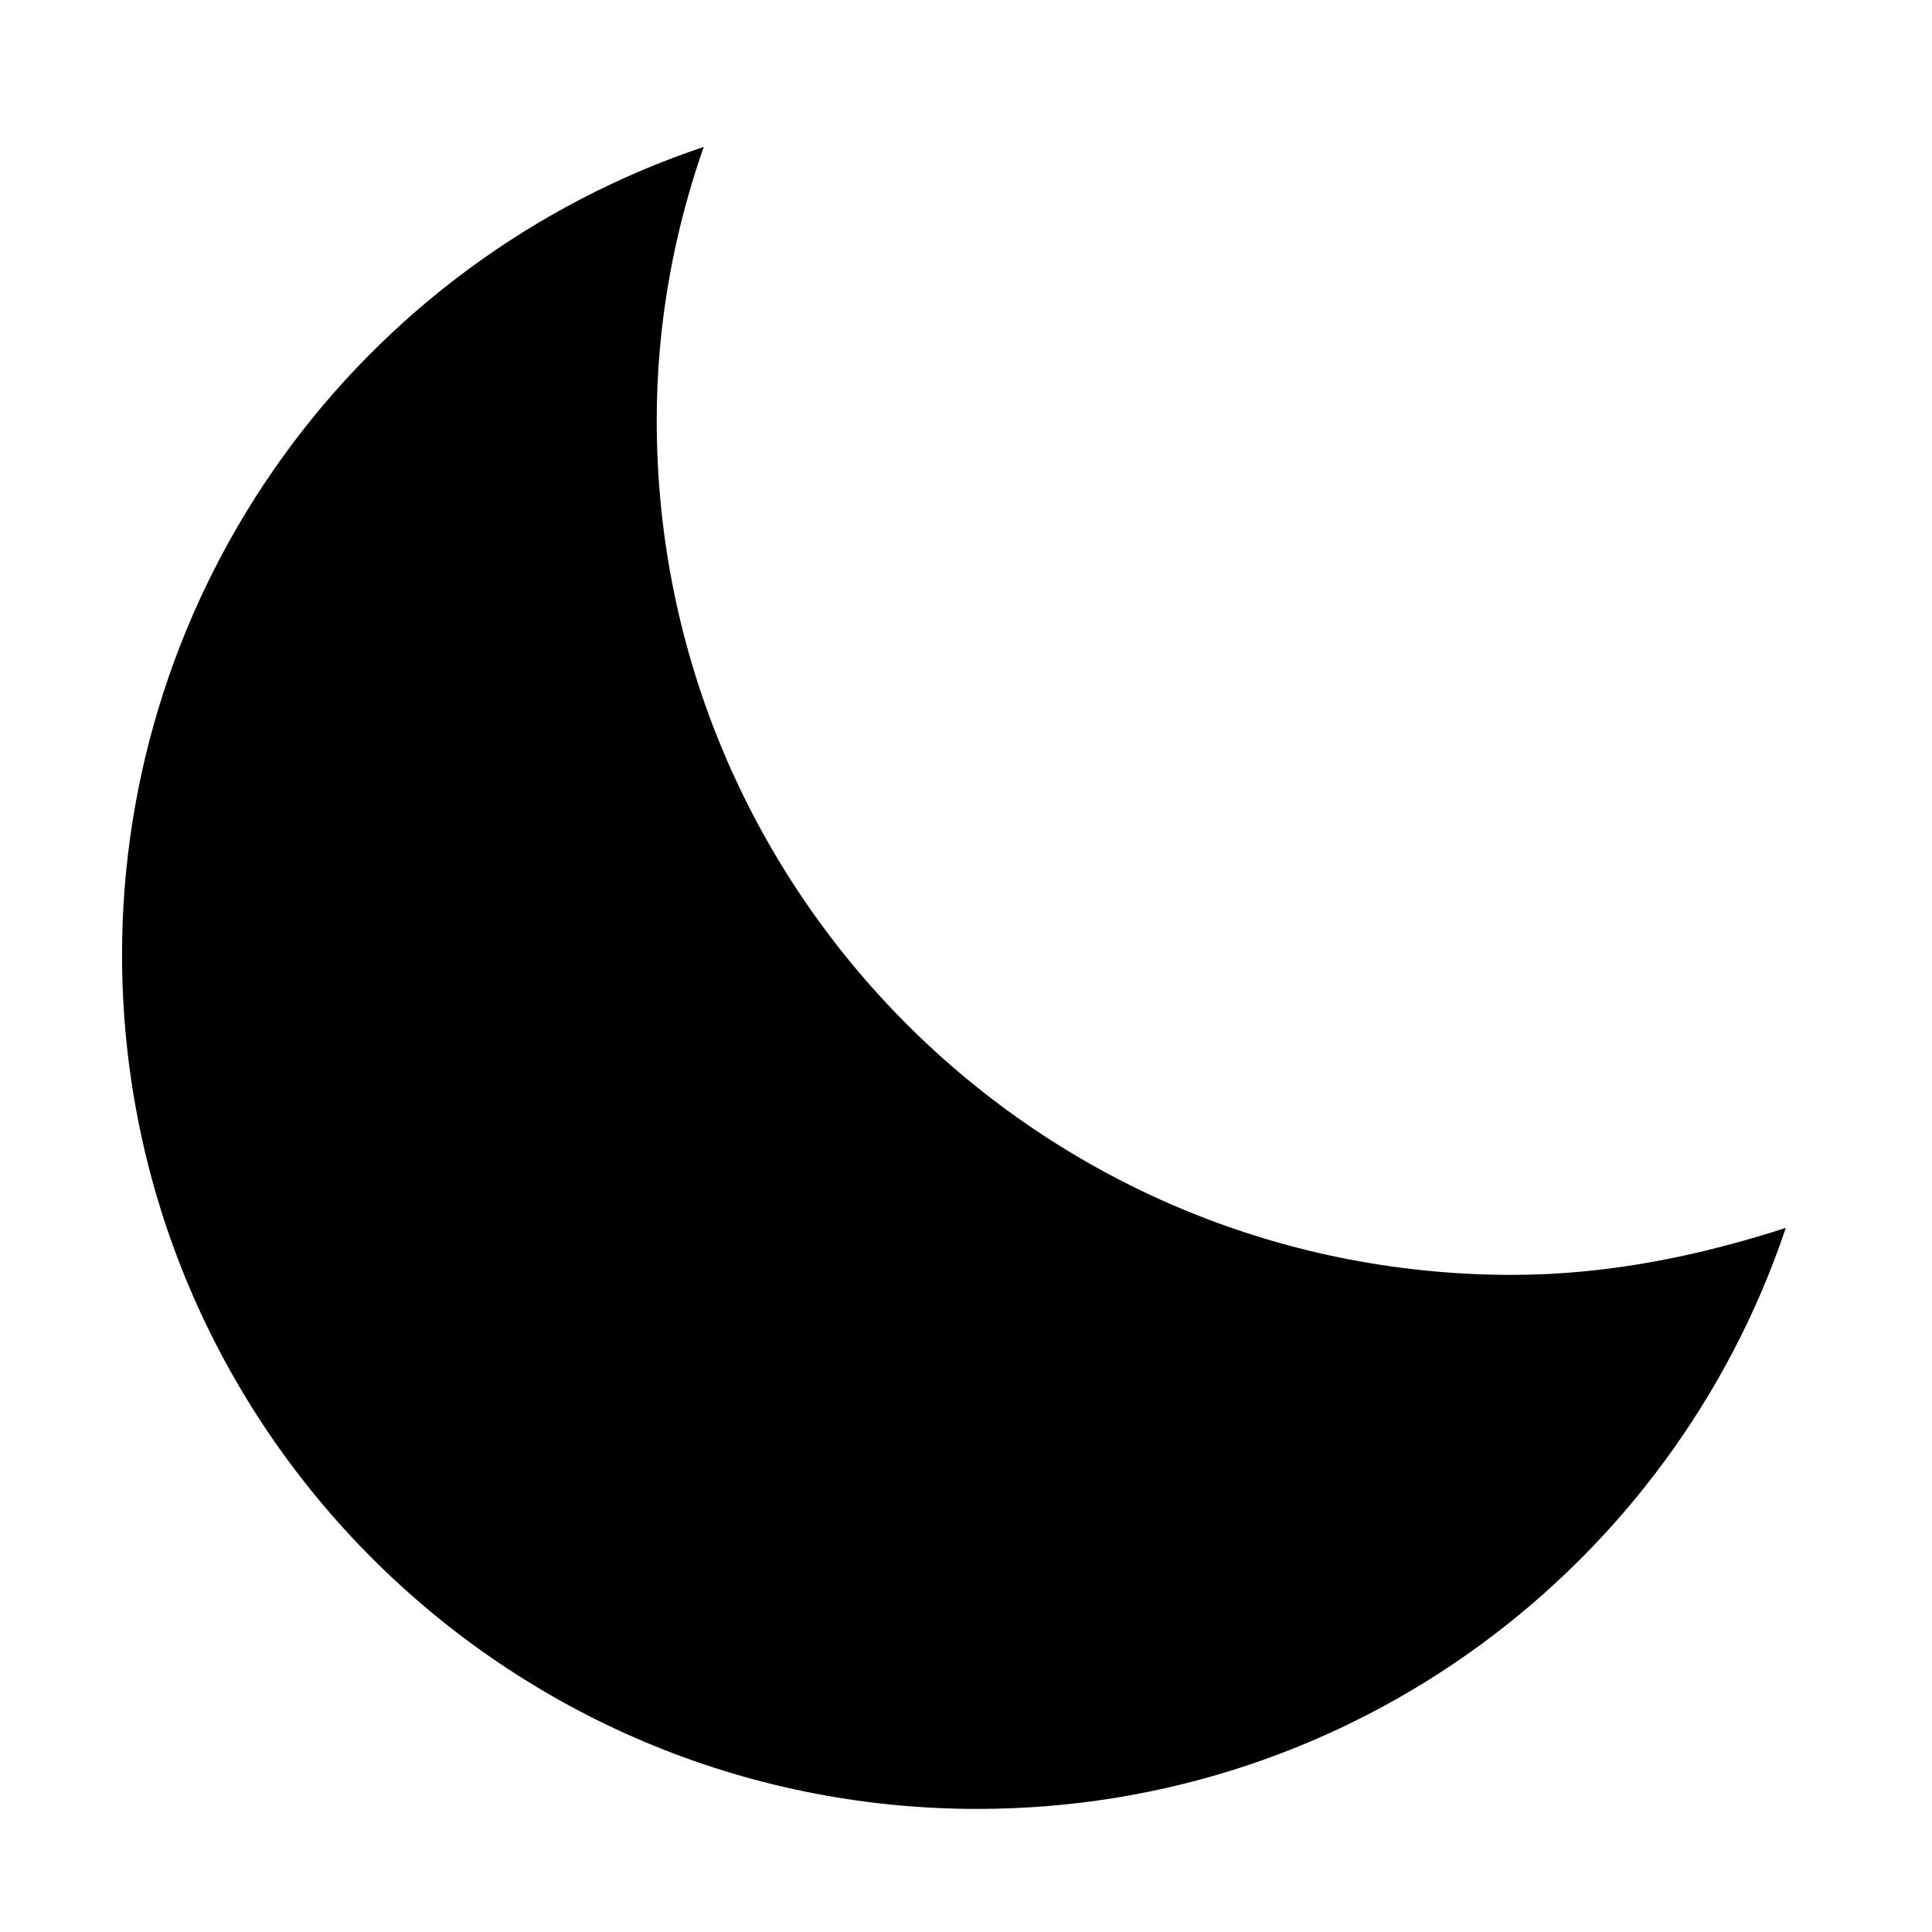
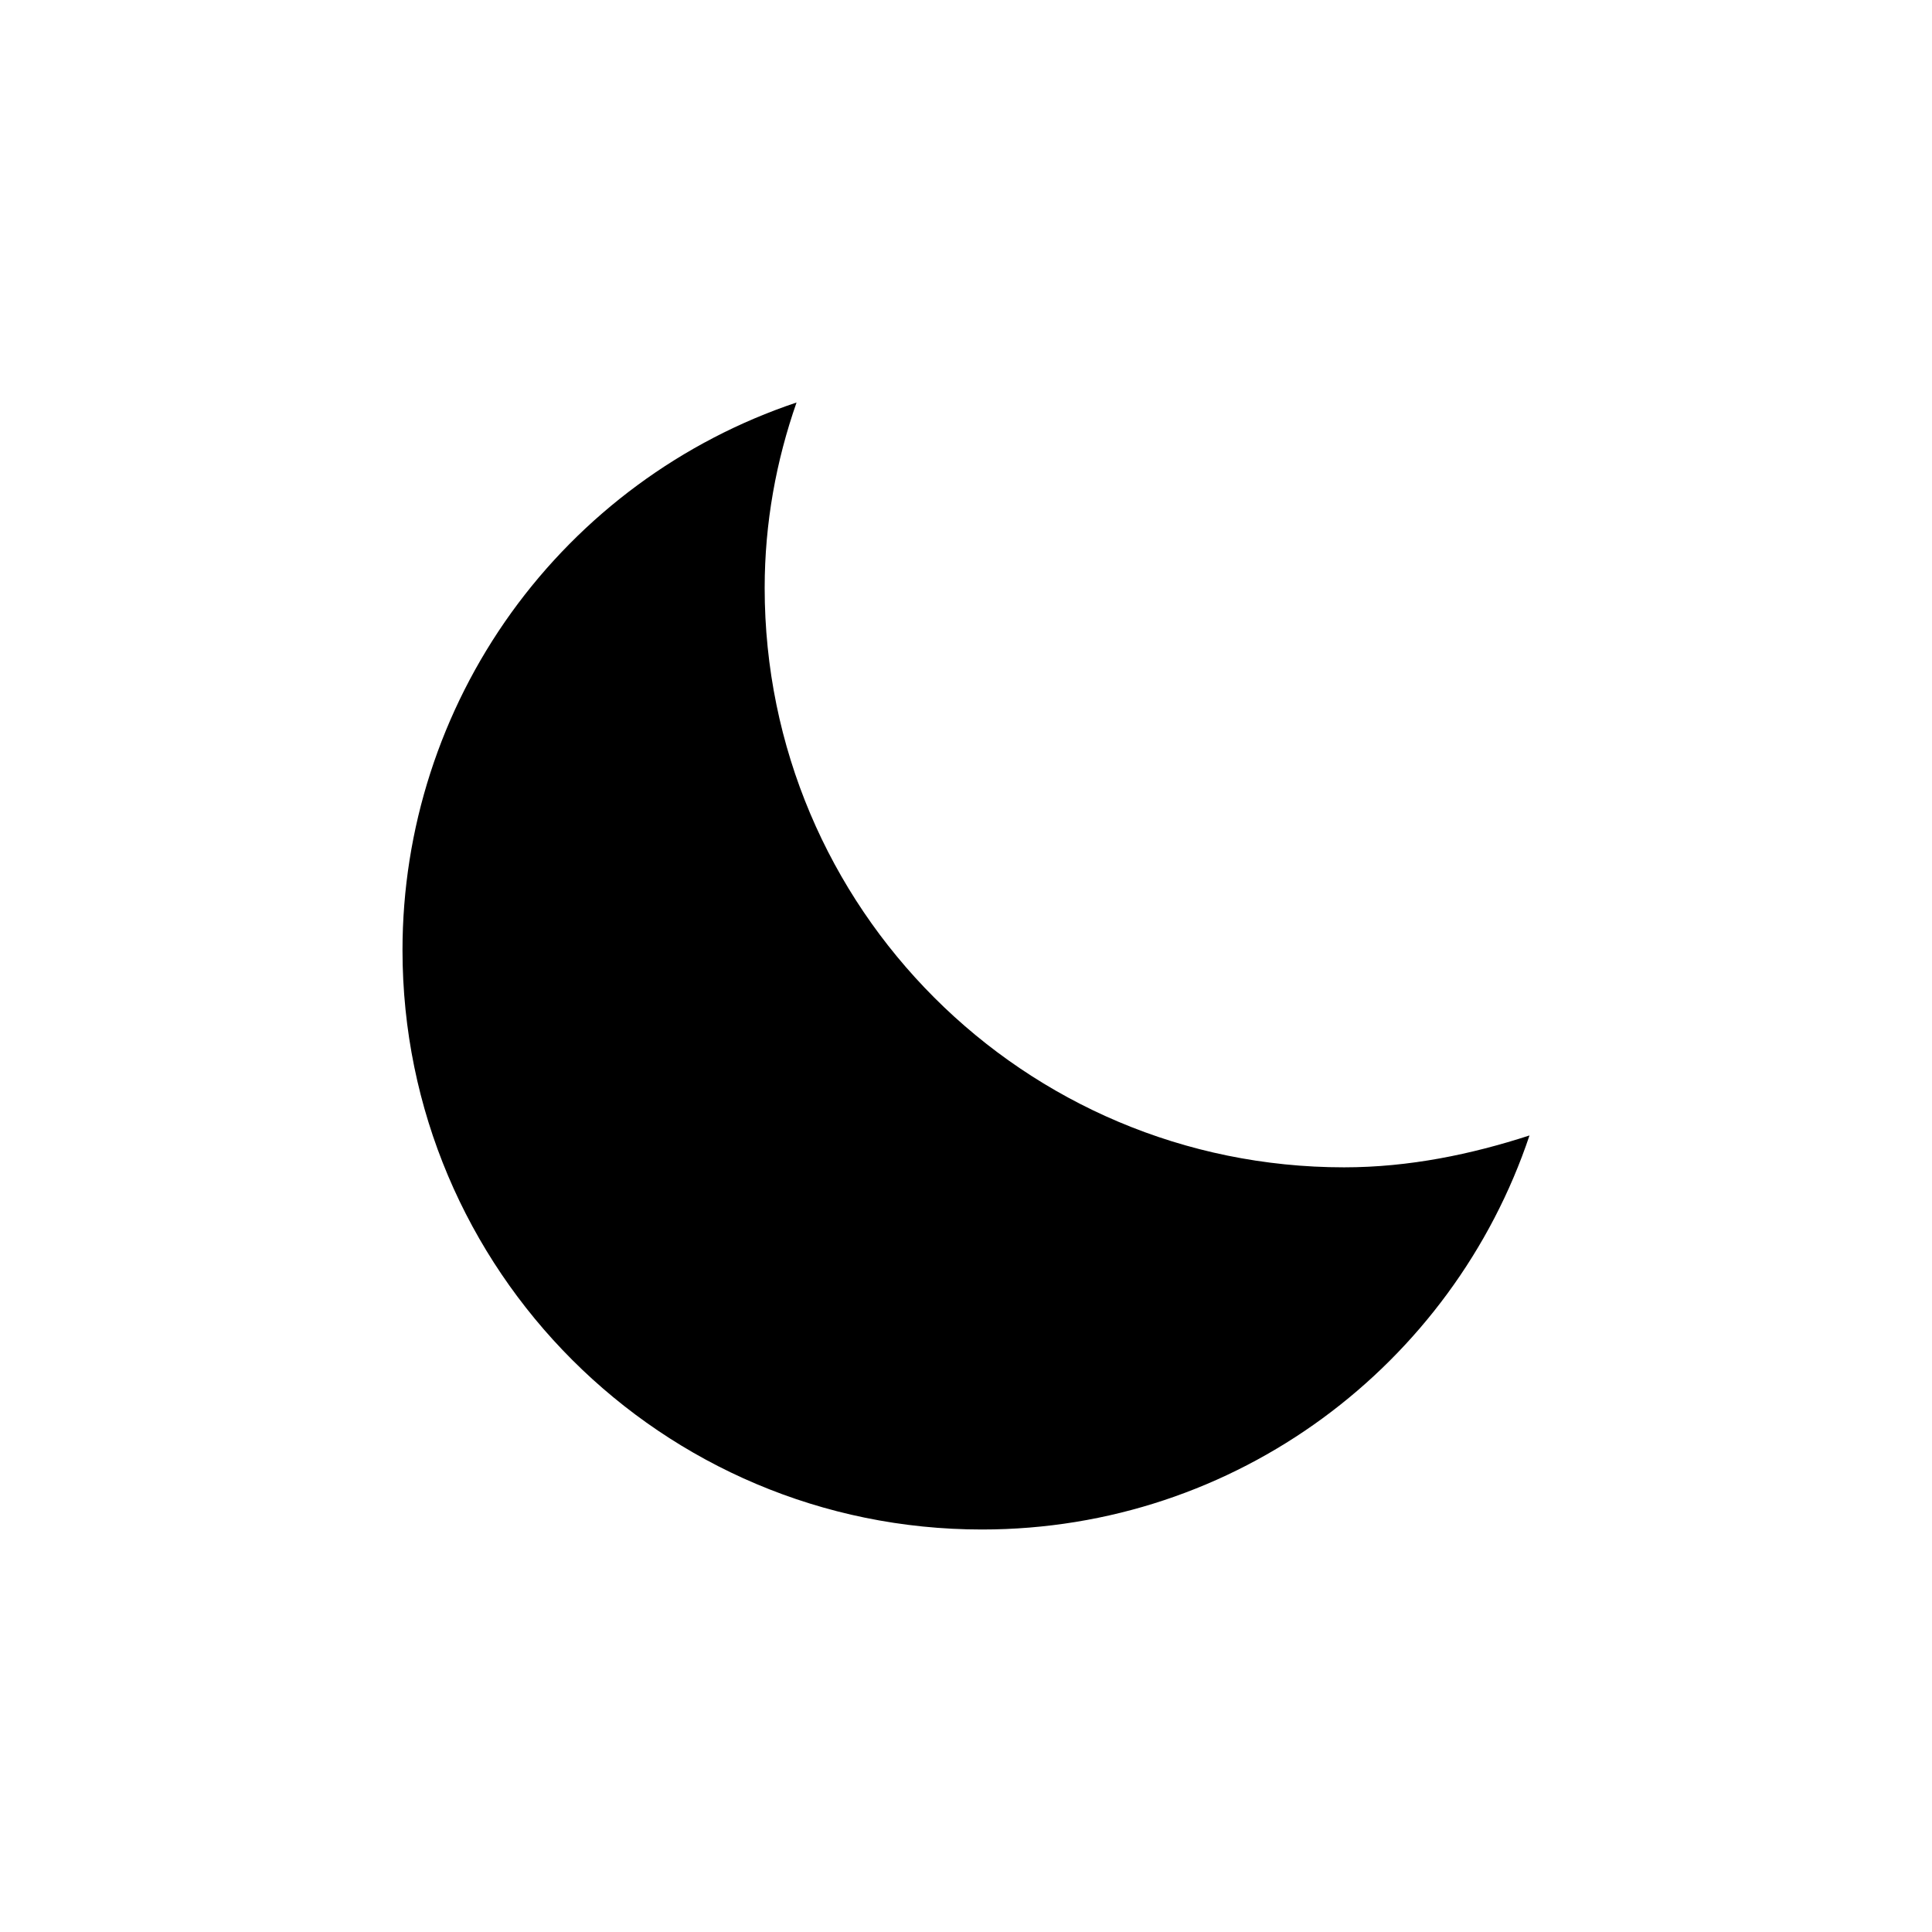
<svg xmlns="http://www.w3.org/2000/svg" width="24" height="24" viewBox="0 0 24 24" fill="none">
-   <path d="M8.742 1.825a10.593 10.593 0 0 0-5.23 3.852 10.576 10.576 0 0 0-1.996 6.179c0 5.865 4.756 10.615 10.626 10.615 4.676 0 8.634-3.025 10.042-7.218-1.063.345-2.205.584-3.4.584-5.871 0-10.626-4.75-10.626-10.615 0-1.195.212-2.336.584-3.397z" fill="currentColor" />
+   <path d="M9.895 5C8.469 5.478 7.23 6.392 6.351 7.612C5.473 8.833 5 10.298 5 11.802C5 15.779 8.221 19 12.198 19C15.365 19 18.046 16.949 19 14.105C18.28 14.339 17.506 14.501 16.697 14.501C12.72 14.501 9.499 11.28 9.499 7.303C9.499 6.494 9.643 5.72 9.895 5Z" fill="currentColor" />
</svg>
